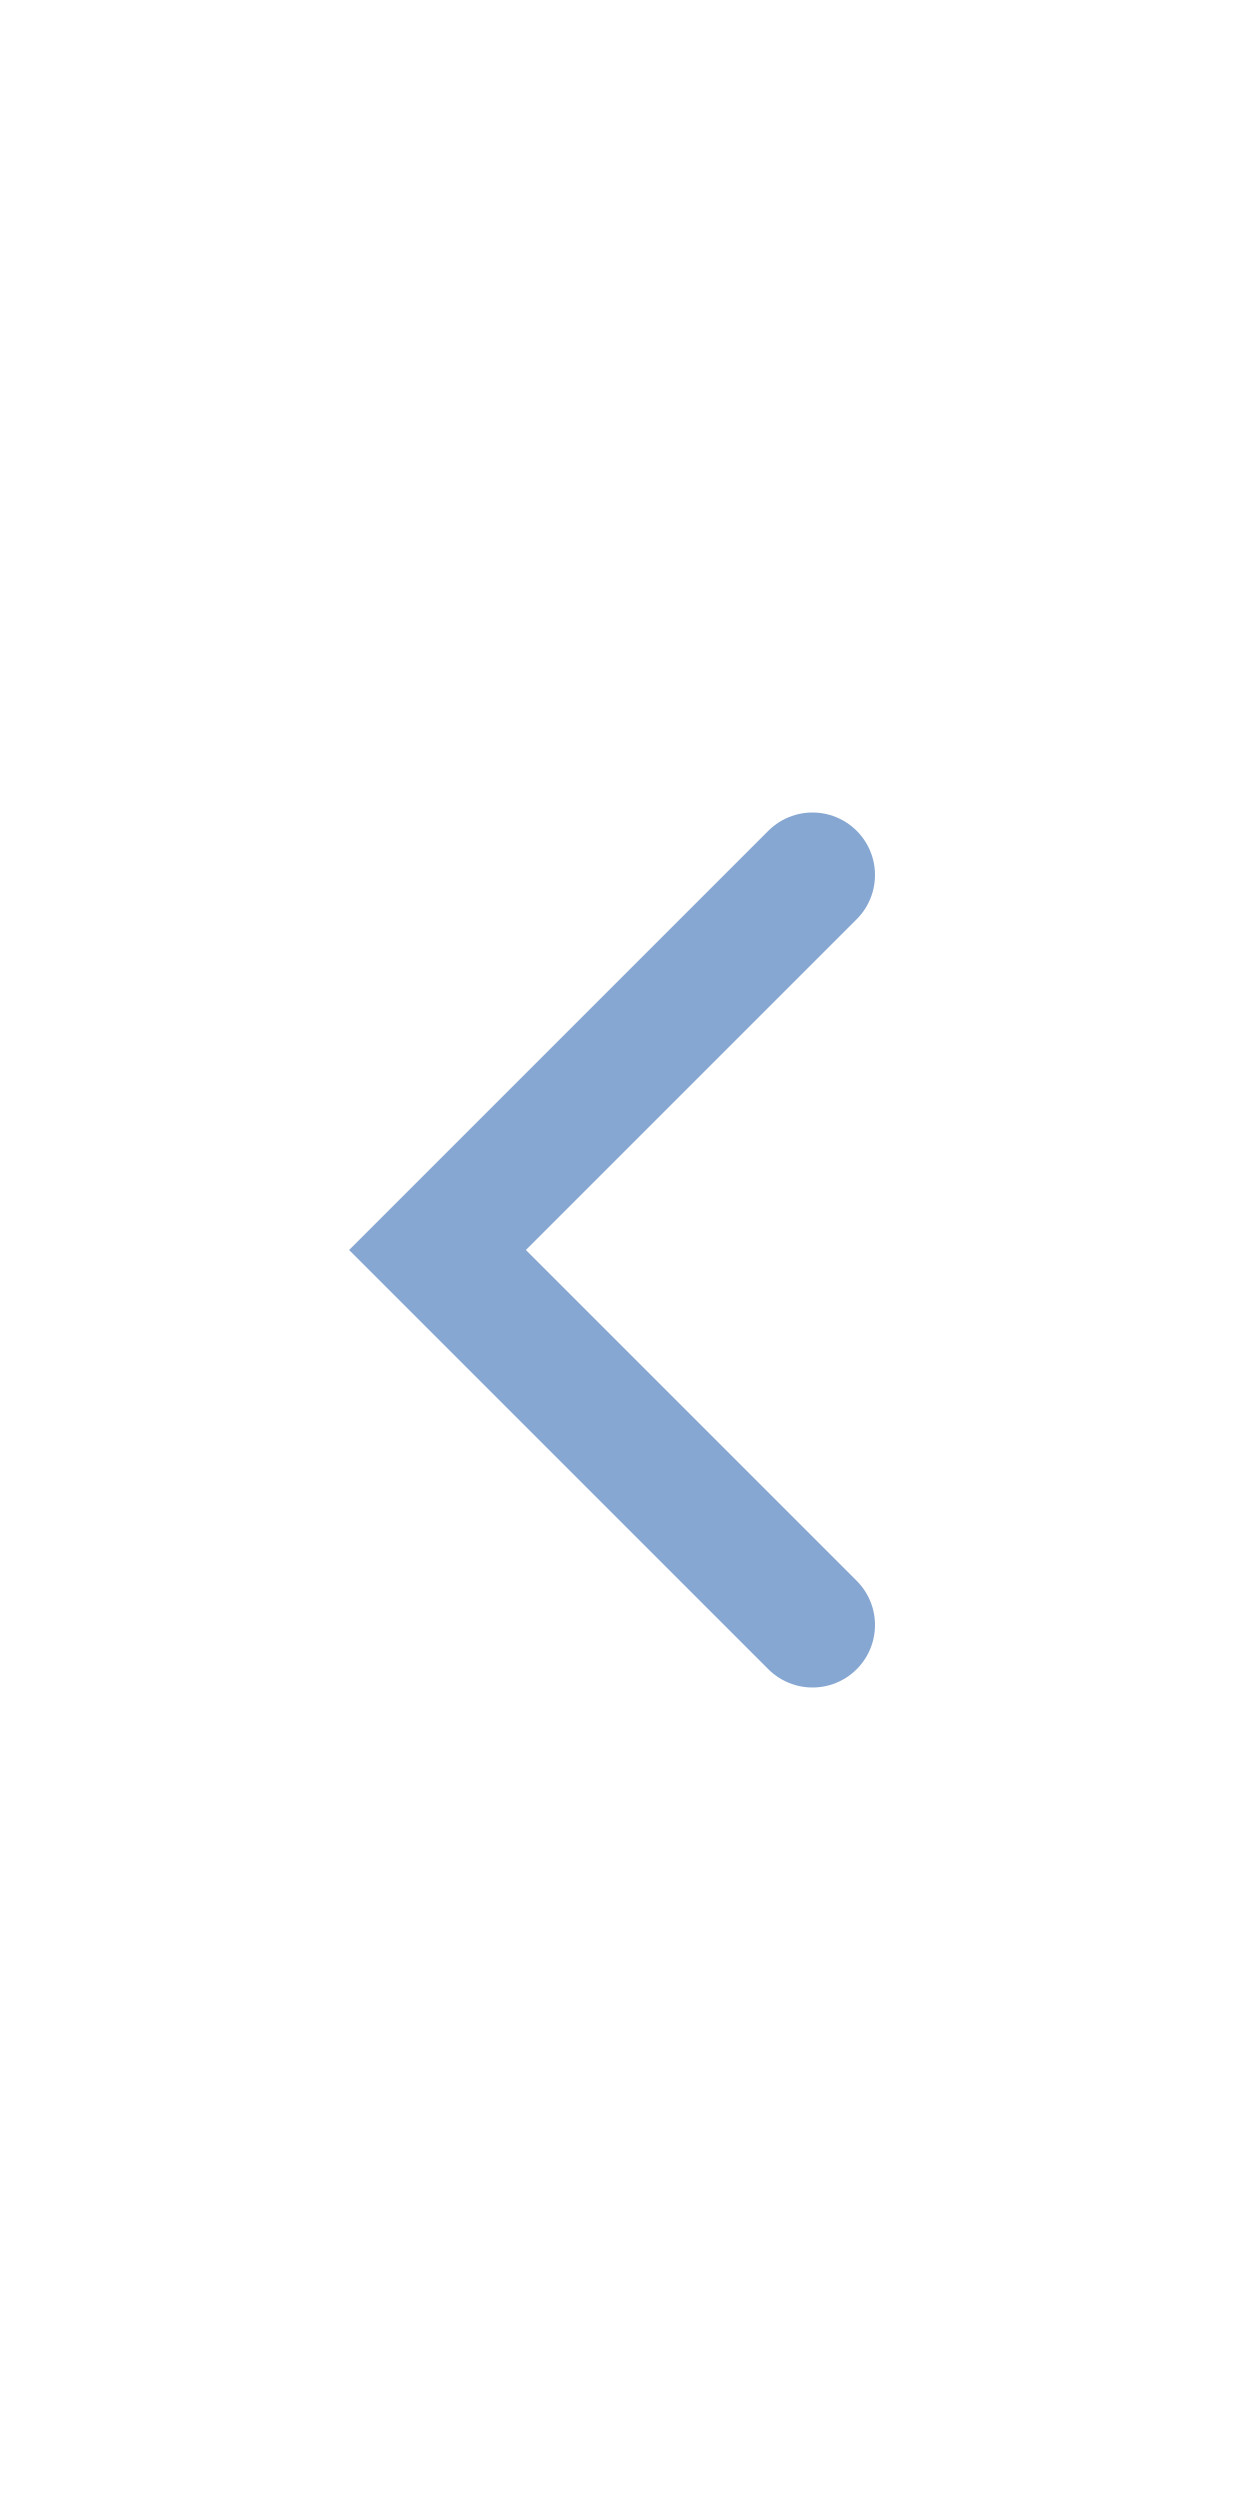
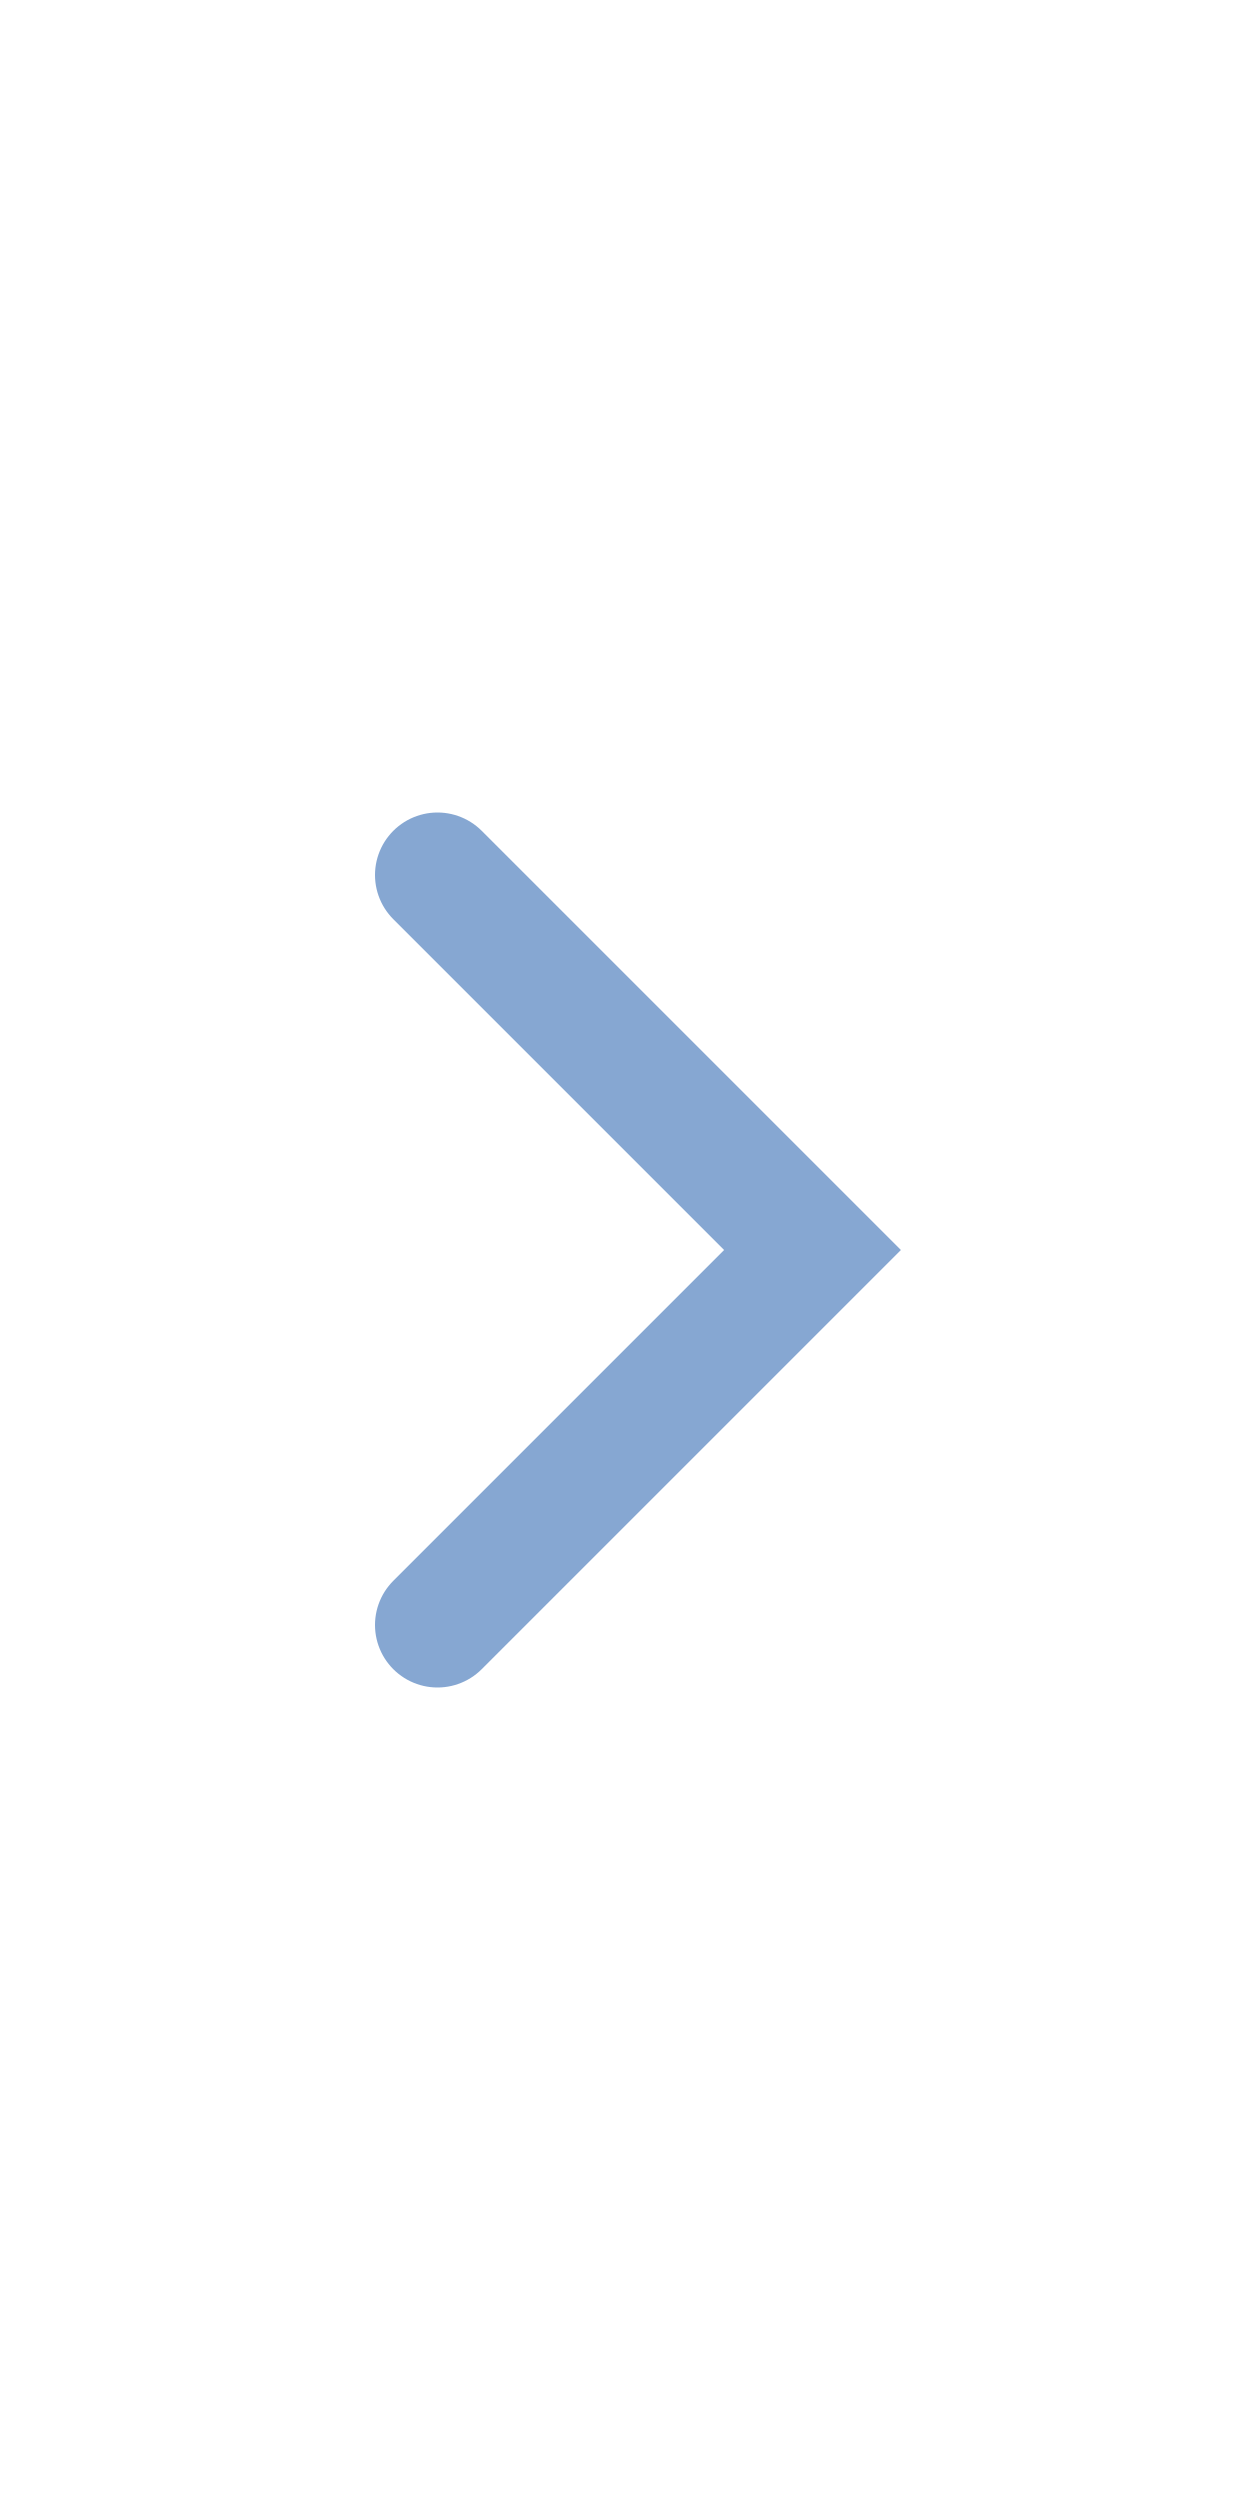
<svg xmlns="http://www.w3.org/2000/svg" preserveAspectRatio="none" overflow="visible" style="display: block;" width="20" height="40" viewBox="0 0 20 40" fill="none">
  <g id="main button">
-     <path id="Vector 52" d="M13 14L7 20L13 26" stroke-width="2" stroke-linecap="round" stroke="#86A7D2" />
+     <path id="Vector 52" d="M7 14L13 20L7 26" stroke-width="2" stroke-linecap="round" stroke="#86A7D2" />
  </g>
</svg>
